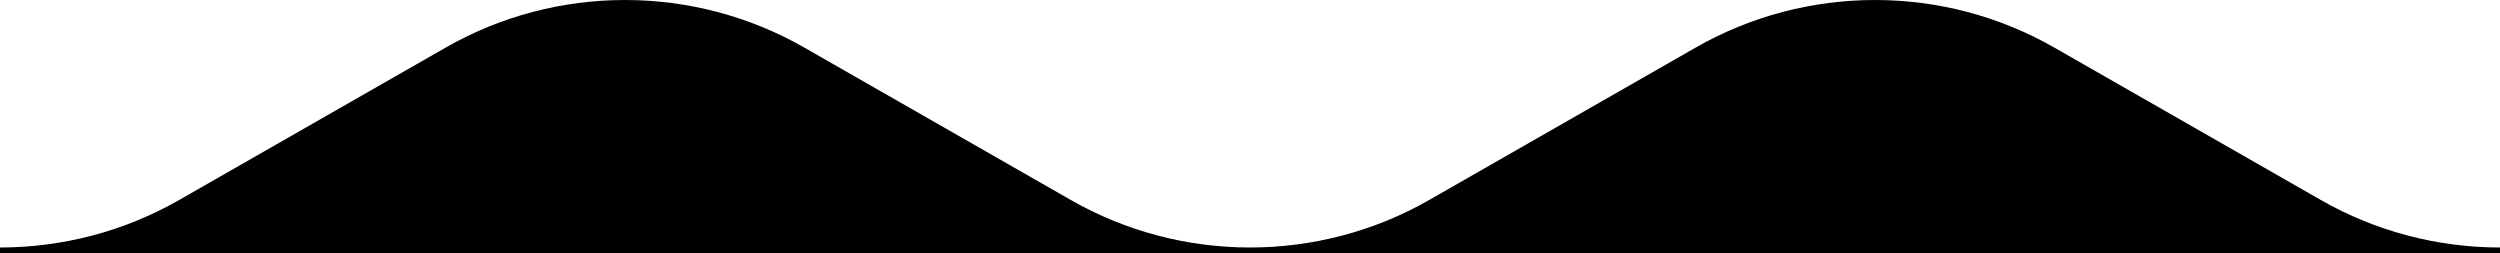
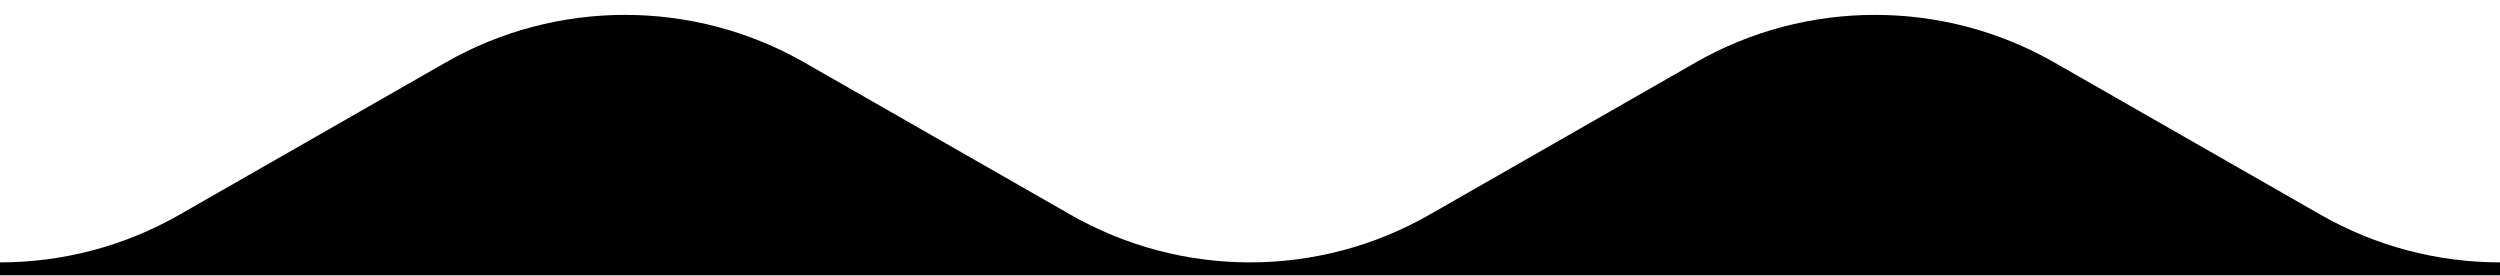
- <svg xmlns="http://www.w3.org/2000/svg" width="336" height="34" viewBox="0 0 336 34" fill="none">
-   <path d="M0 34H336V33.263C327.678 33.263 319.356 31.133 311.906 26.872L276.094 6.391C261.195 -2.13 242.805 -2.13 227.906 6.391L192.094 26.872C184.644 31.133 176.322 33.263 168 33.263C159.678 33.263 151.356 31.133 143.906 26.872L108.094 6.391C93.195 -2.13 74.805 -2.13 59.907 6.391L24.093 26.872C16.644 31.133 8.322 33.263 0 33.263V34Z" fill="black" />
+ <svg xmlns="http://www.w3.org/2000/svg" width="336" height="37" viewBox="0 0 336 37" fill="none">
+   <path d="M0 37H336V35.263C327.678 35.263 319.356 33.133 311.906 28.872L276.094 8.391C261.195 -0.13 242.805 -0.13 227.906 8.391L192.094 28.872C184.644 33.133 176.322 35.263 168 35.263C159.678 35.263 151.356 33.133 143.906 28.872L108.094 8.391C93.195 -0.13 74.805 -0.13 59.907 8.391L24.093 28.872C16.644 33.133 8.322 35.263 0 35.263V37Z" fill="black" />
</svg>
